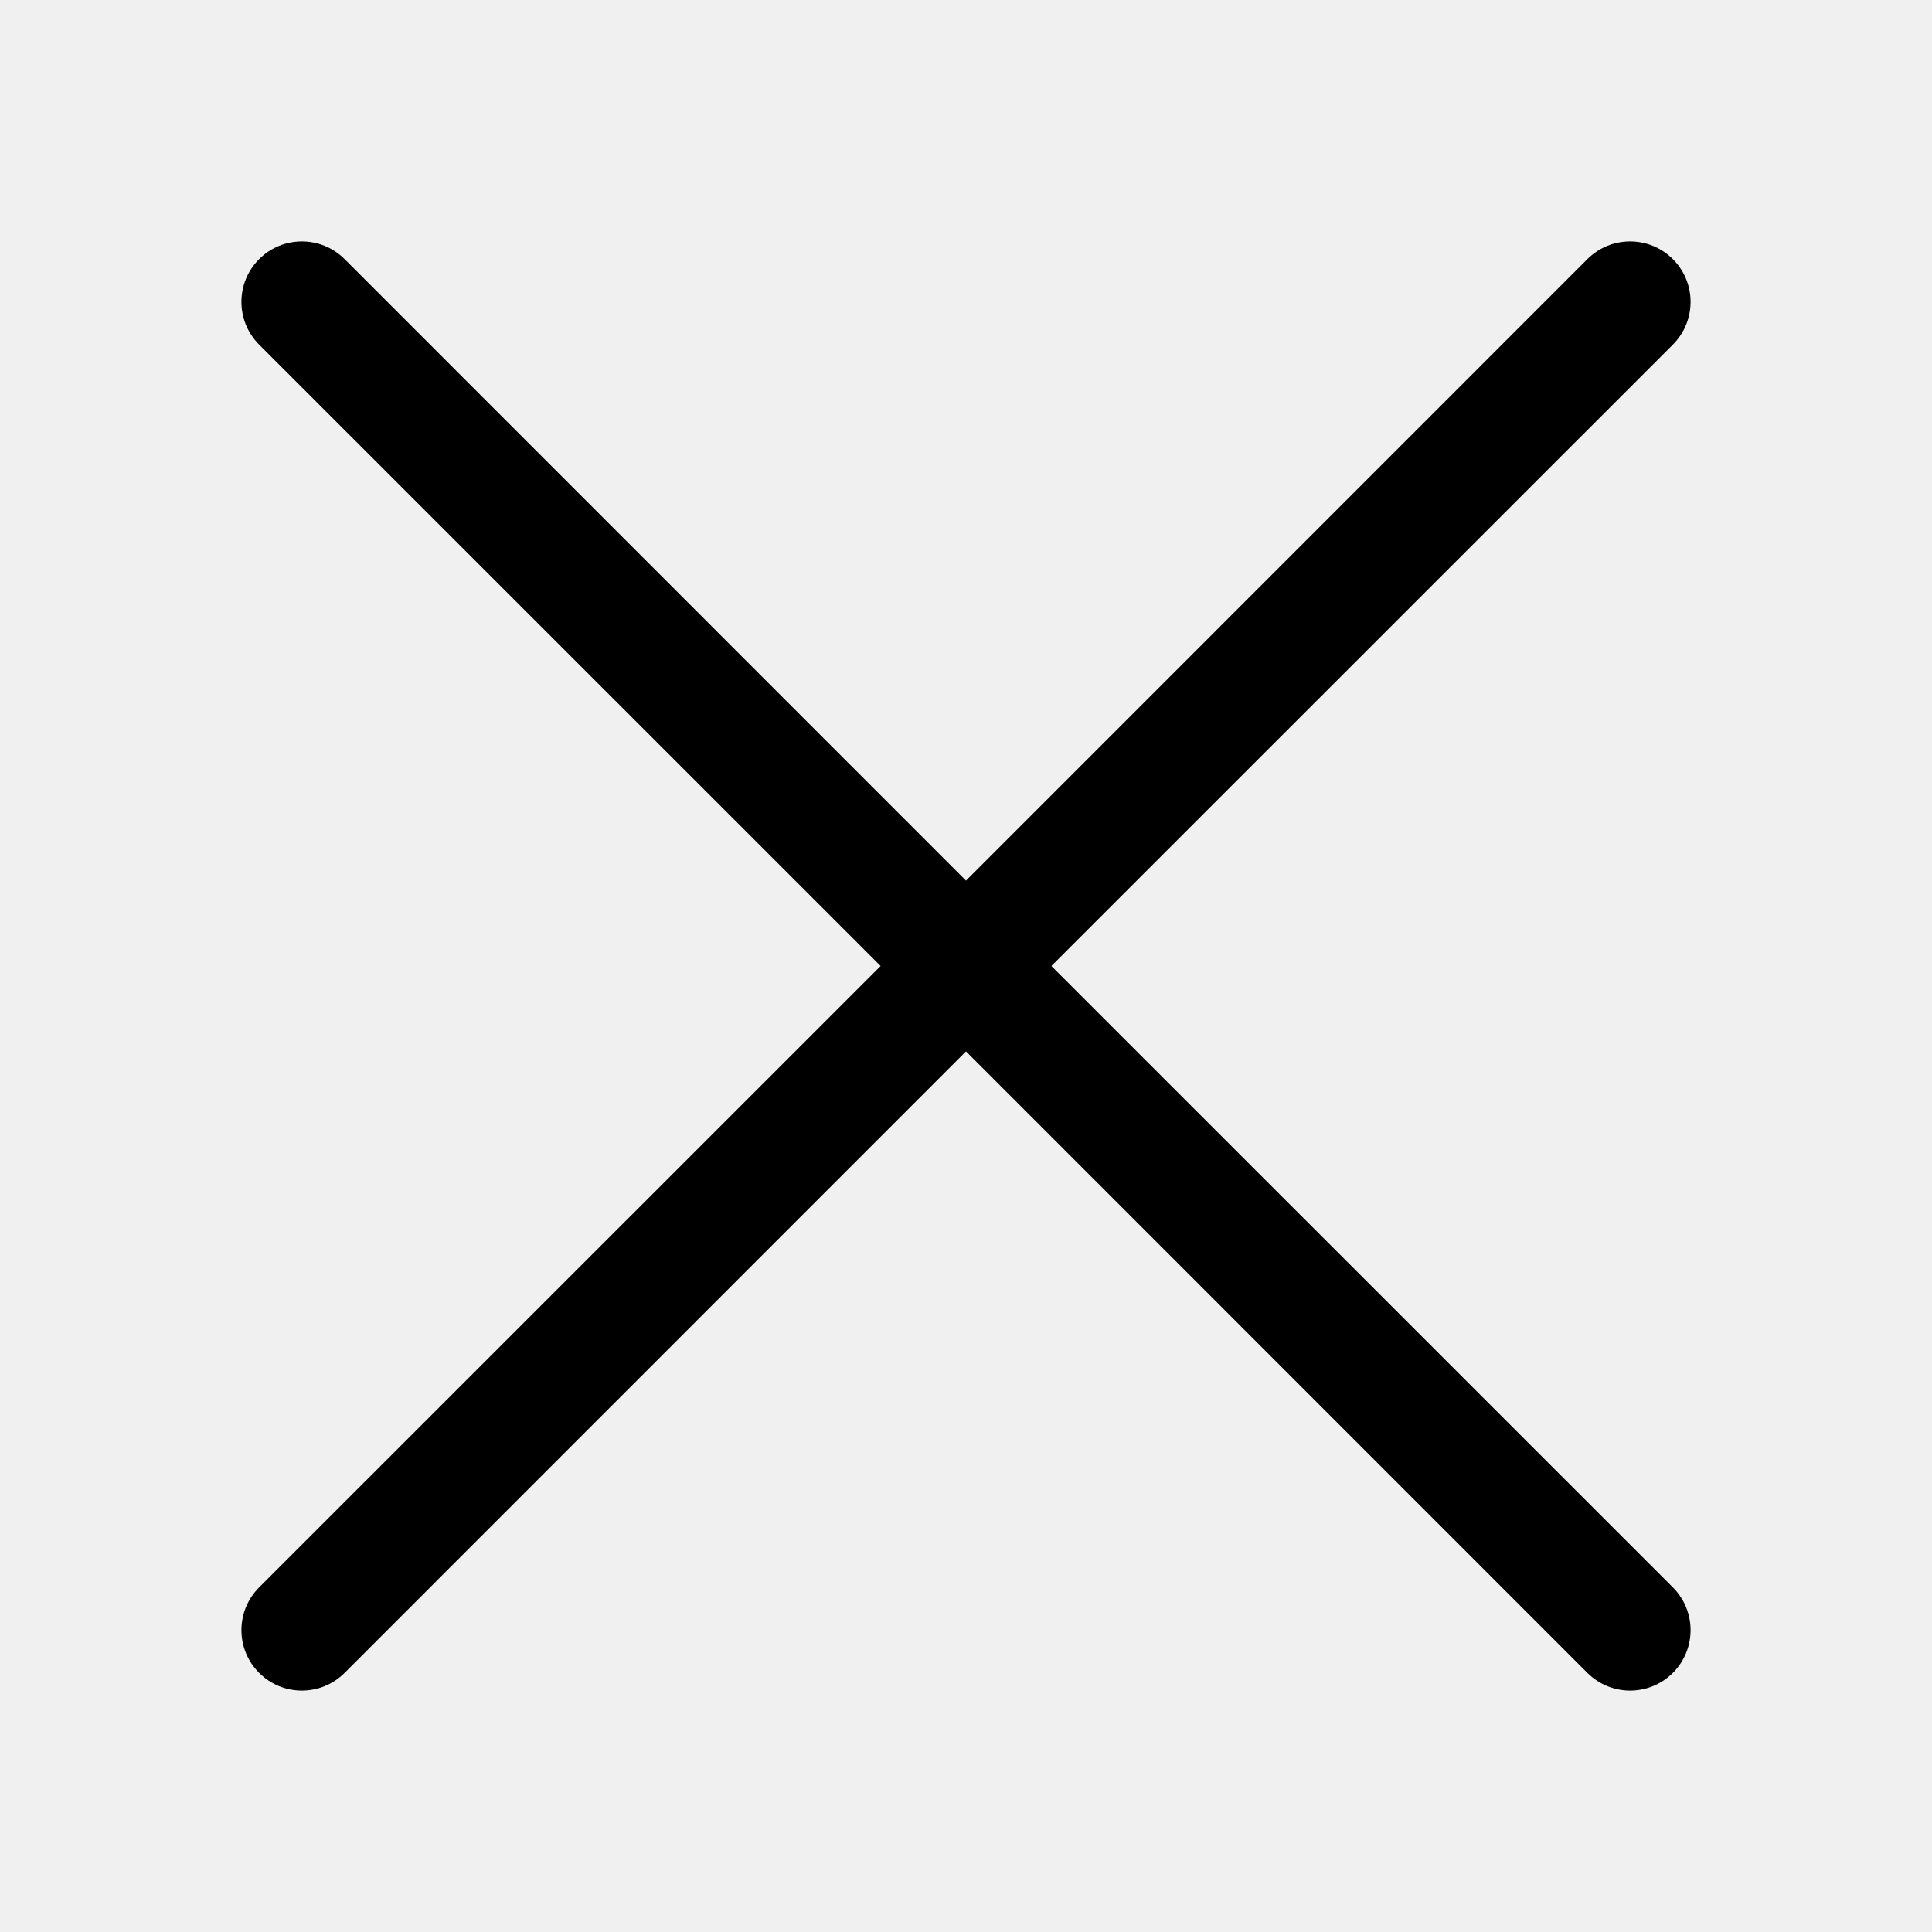
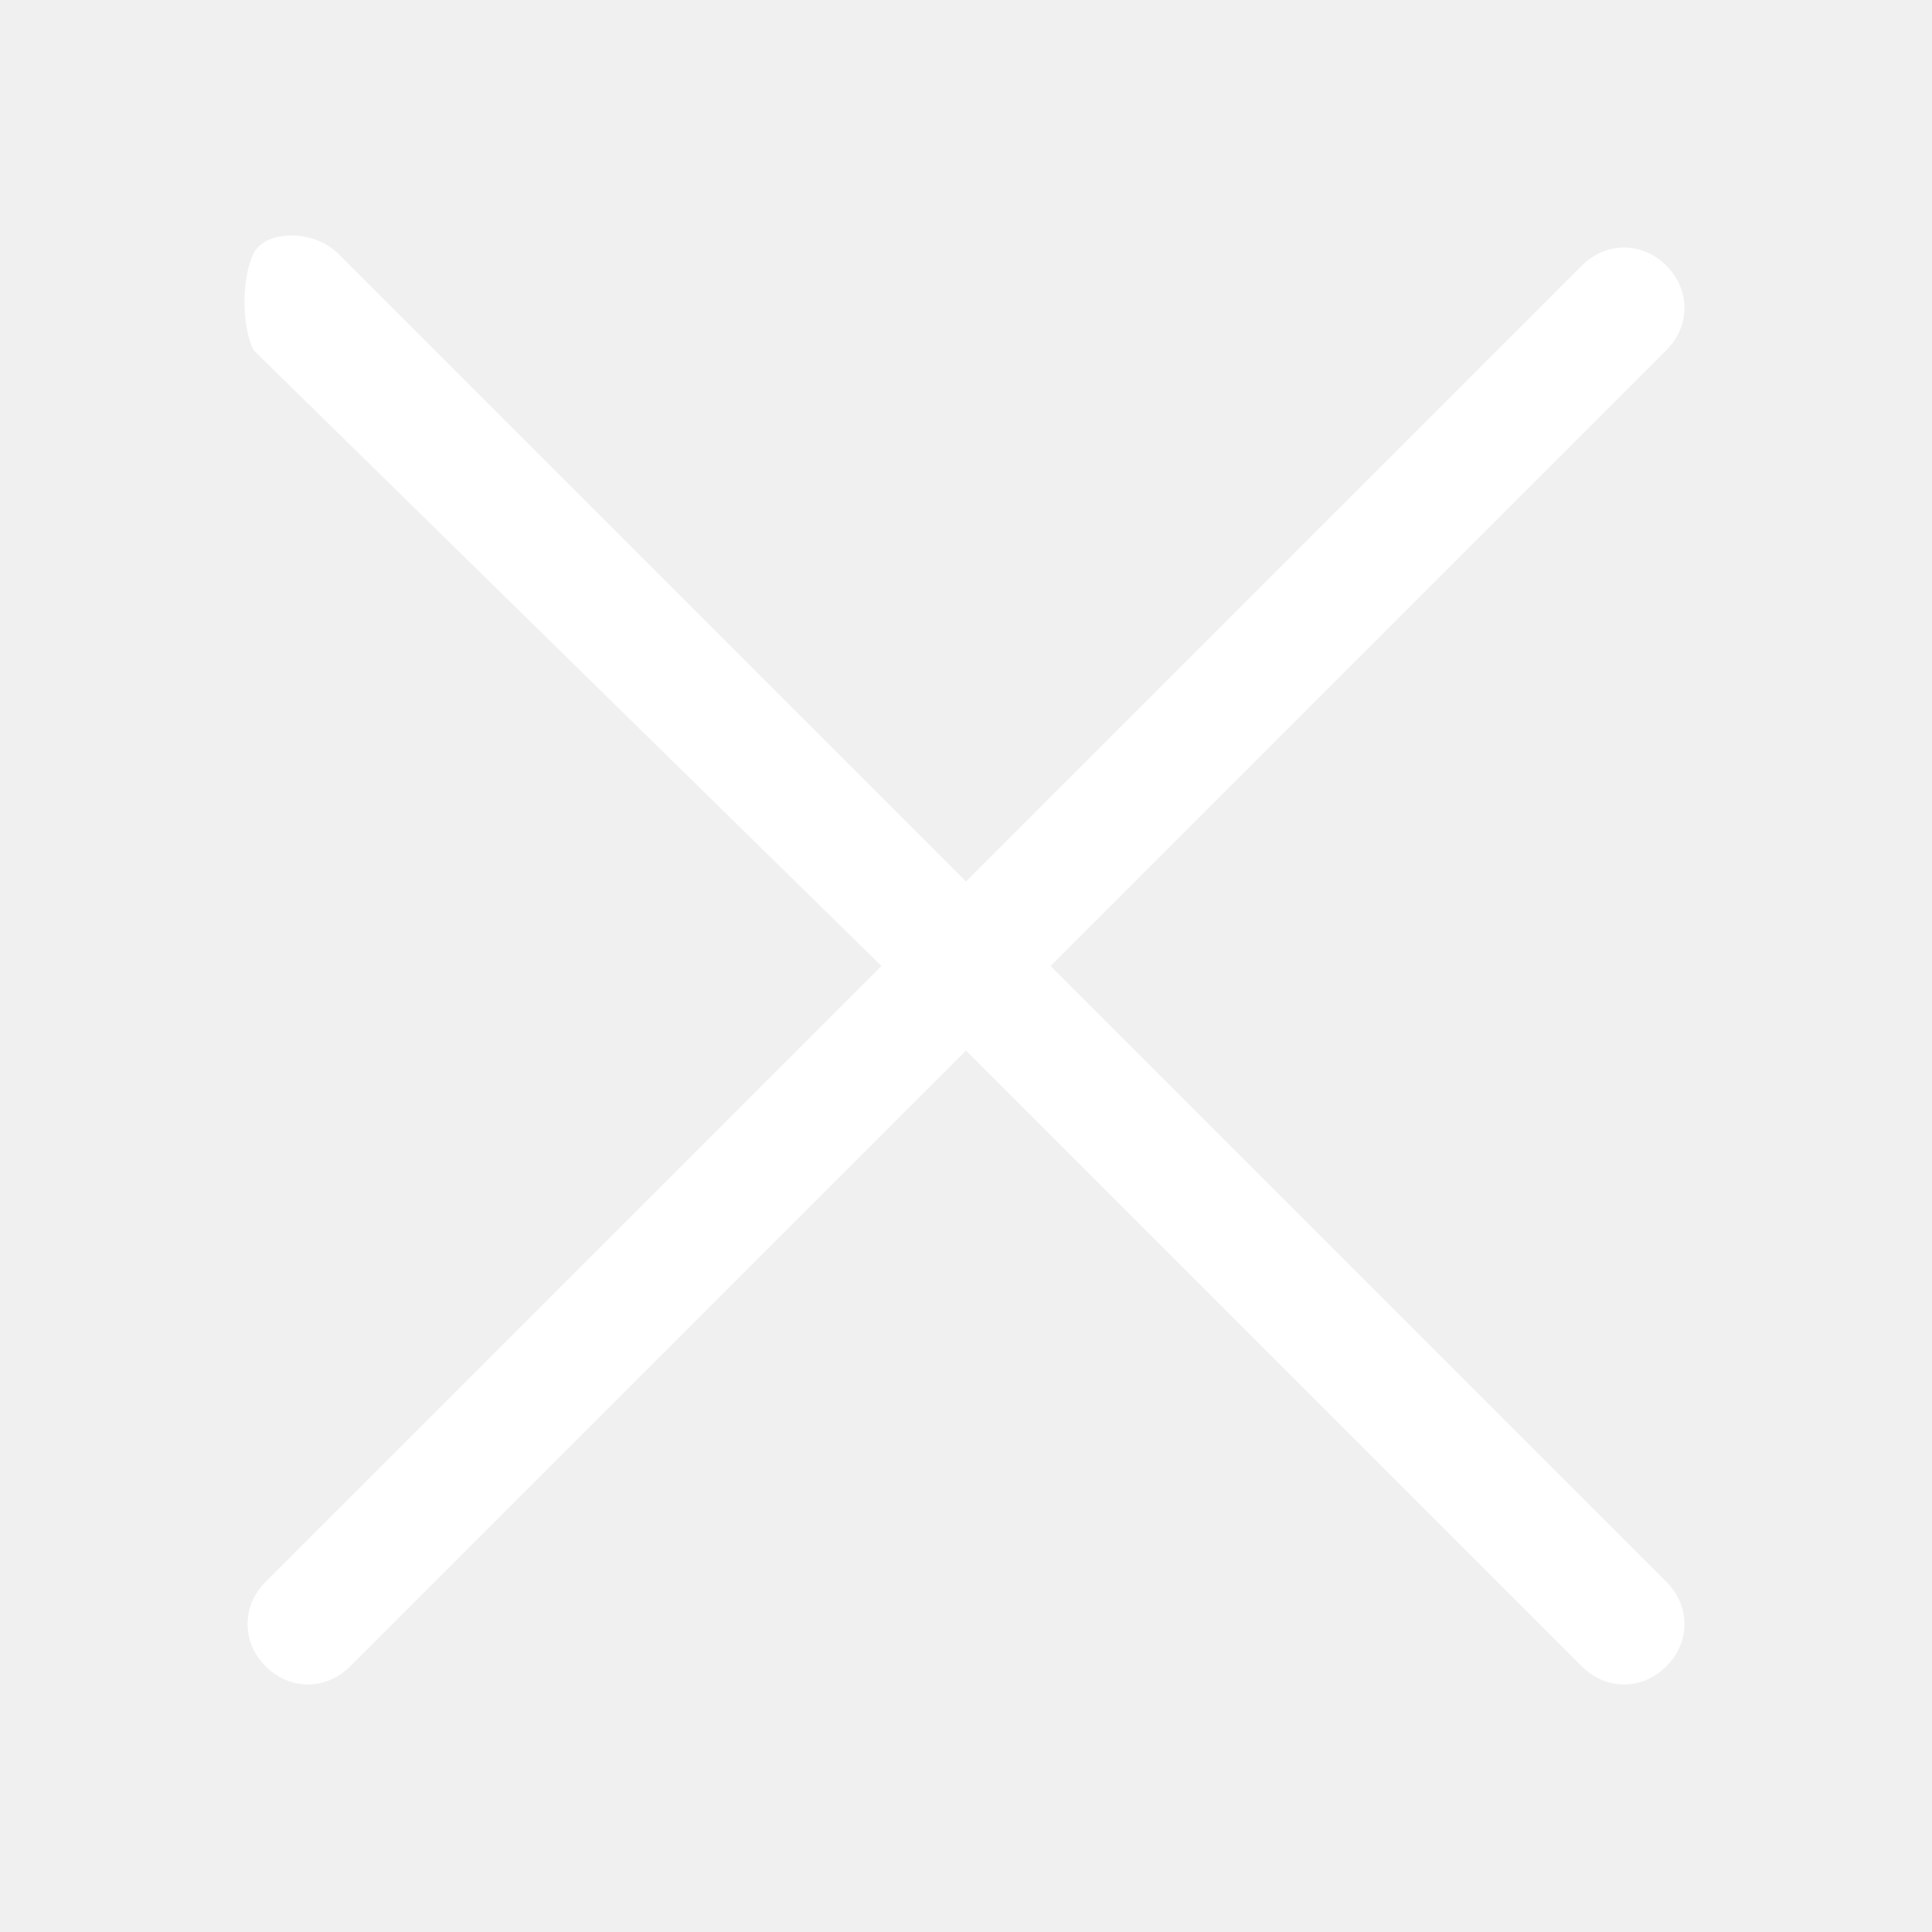
- <svg xmlns="http://www.w3.org/2000/svg" width="16" height="16" fill="currentColor" class="bi bi-x-lg" viewBox="0 0 16 16">
-   <path d="M2.146 2.854a.5.5 0 1 1 .708-.708L8 7.293l5.146-5.147a.5.5 0 0 1 .708.708L8.707 8l5.147 5.146a.5.5 0 0 1-.708.708L8 8.707l-5.146 5.147a.5.5 0 0 1-.708-.708L7.293 8 2.146 2.854Z" />
+ <svg xmlns="http://www.w3.org/2000/svg" version="1.1" id="Ebene_1" x="0px" y="0px" viewBox="0 0 16 16" style="enable-background:new 0 0 16 16;" xml:space="preserve">
+   <style type="text/css">
+ 	.st0{fill:#FFFFFF;}
+ </style>
+   <path class="st0" d="M2.1,2.9C2,2.7,2,2.3,2.1,2.1s0.5-0.2,0.7,0L8,7.3l5.1-5.1c0.2-0.2,0.5-0.2,0.7,0s0.2,0.5,0,0.7l0,0L8.7,8  l5.1,5.1c0.2,0.2,0.2,0.5,0,0.7s-0.5,0.2-0.7,0L8,8.7l-5.1,5.1c-0.2,0.2-0.5,0.2-0.7,0c-0.2-0.2-0.2-0.5,0-0.7L7.3,8L2.1,2.9z" />
</svg>
